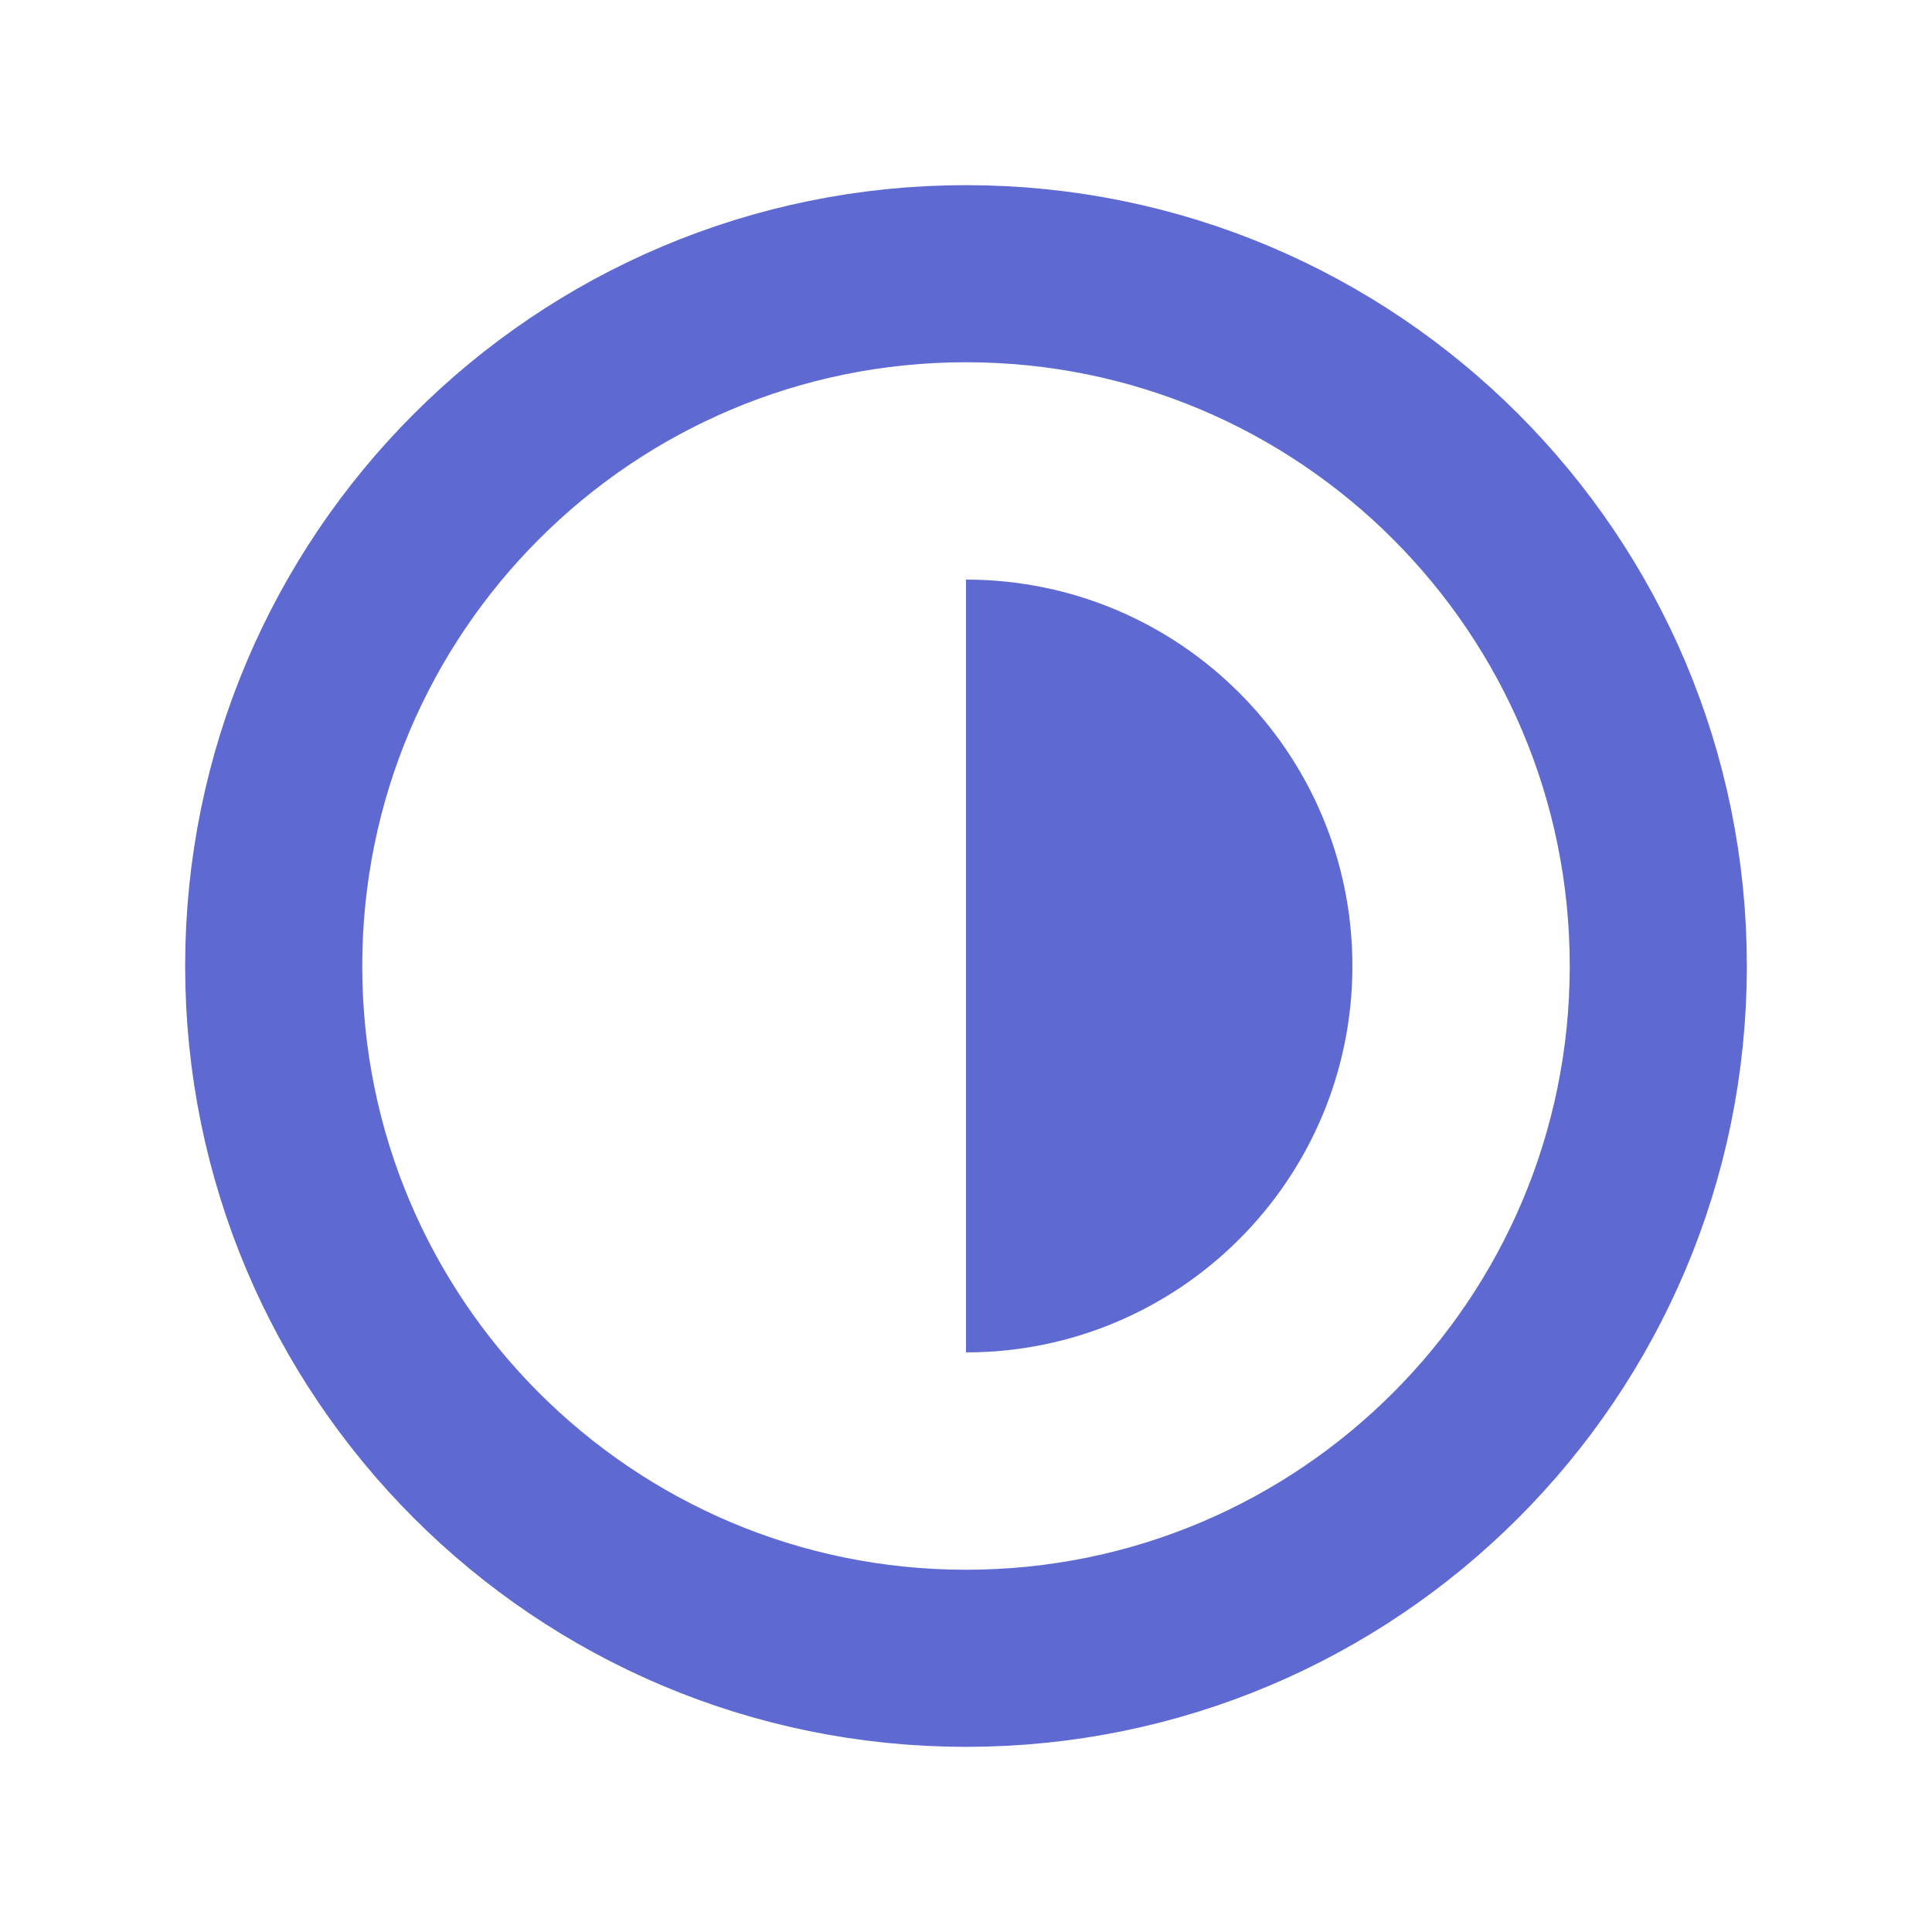
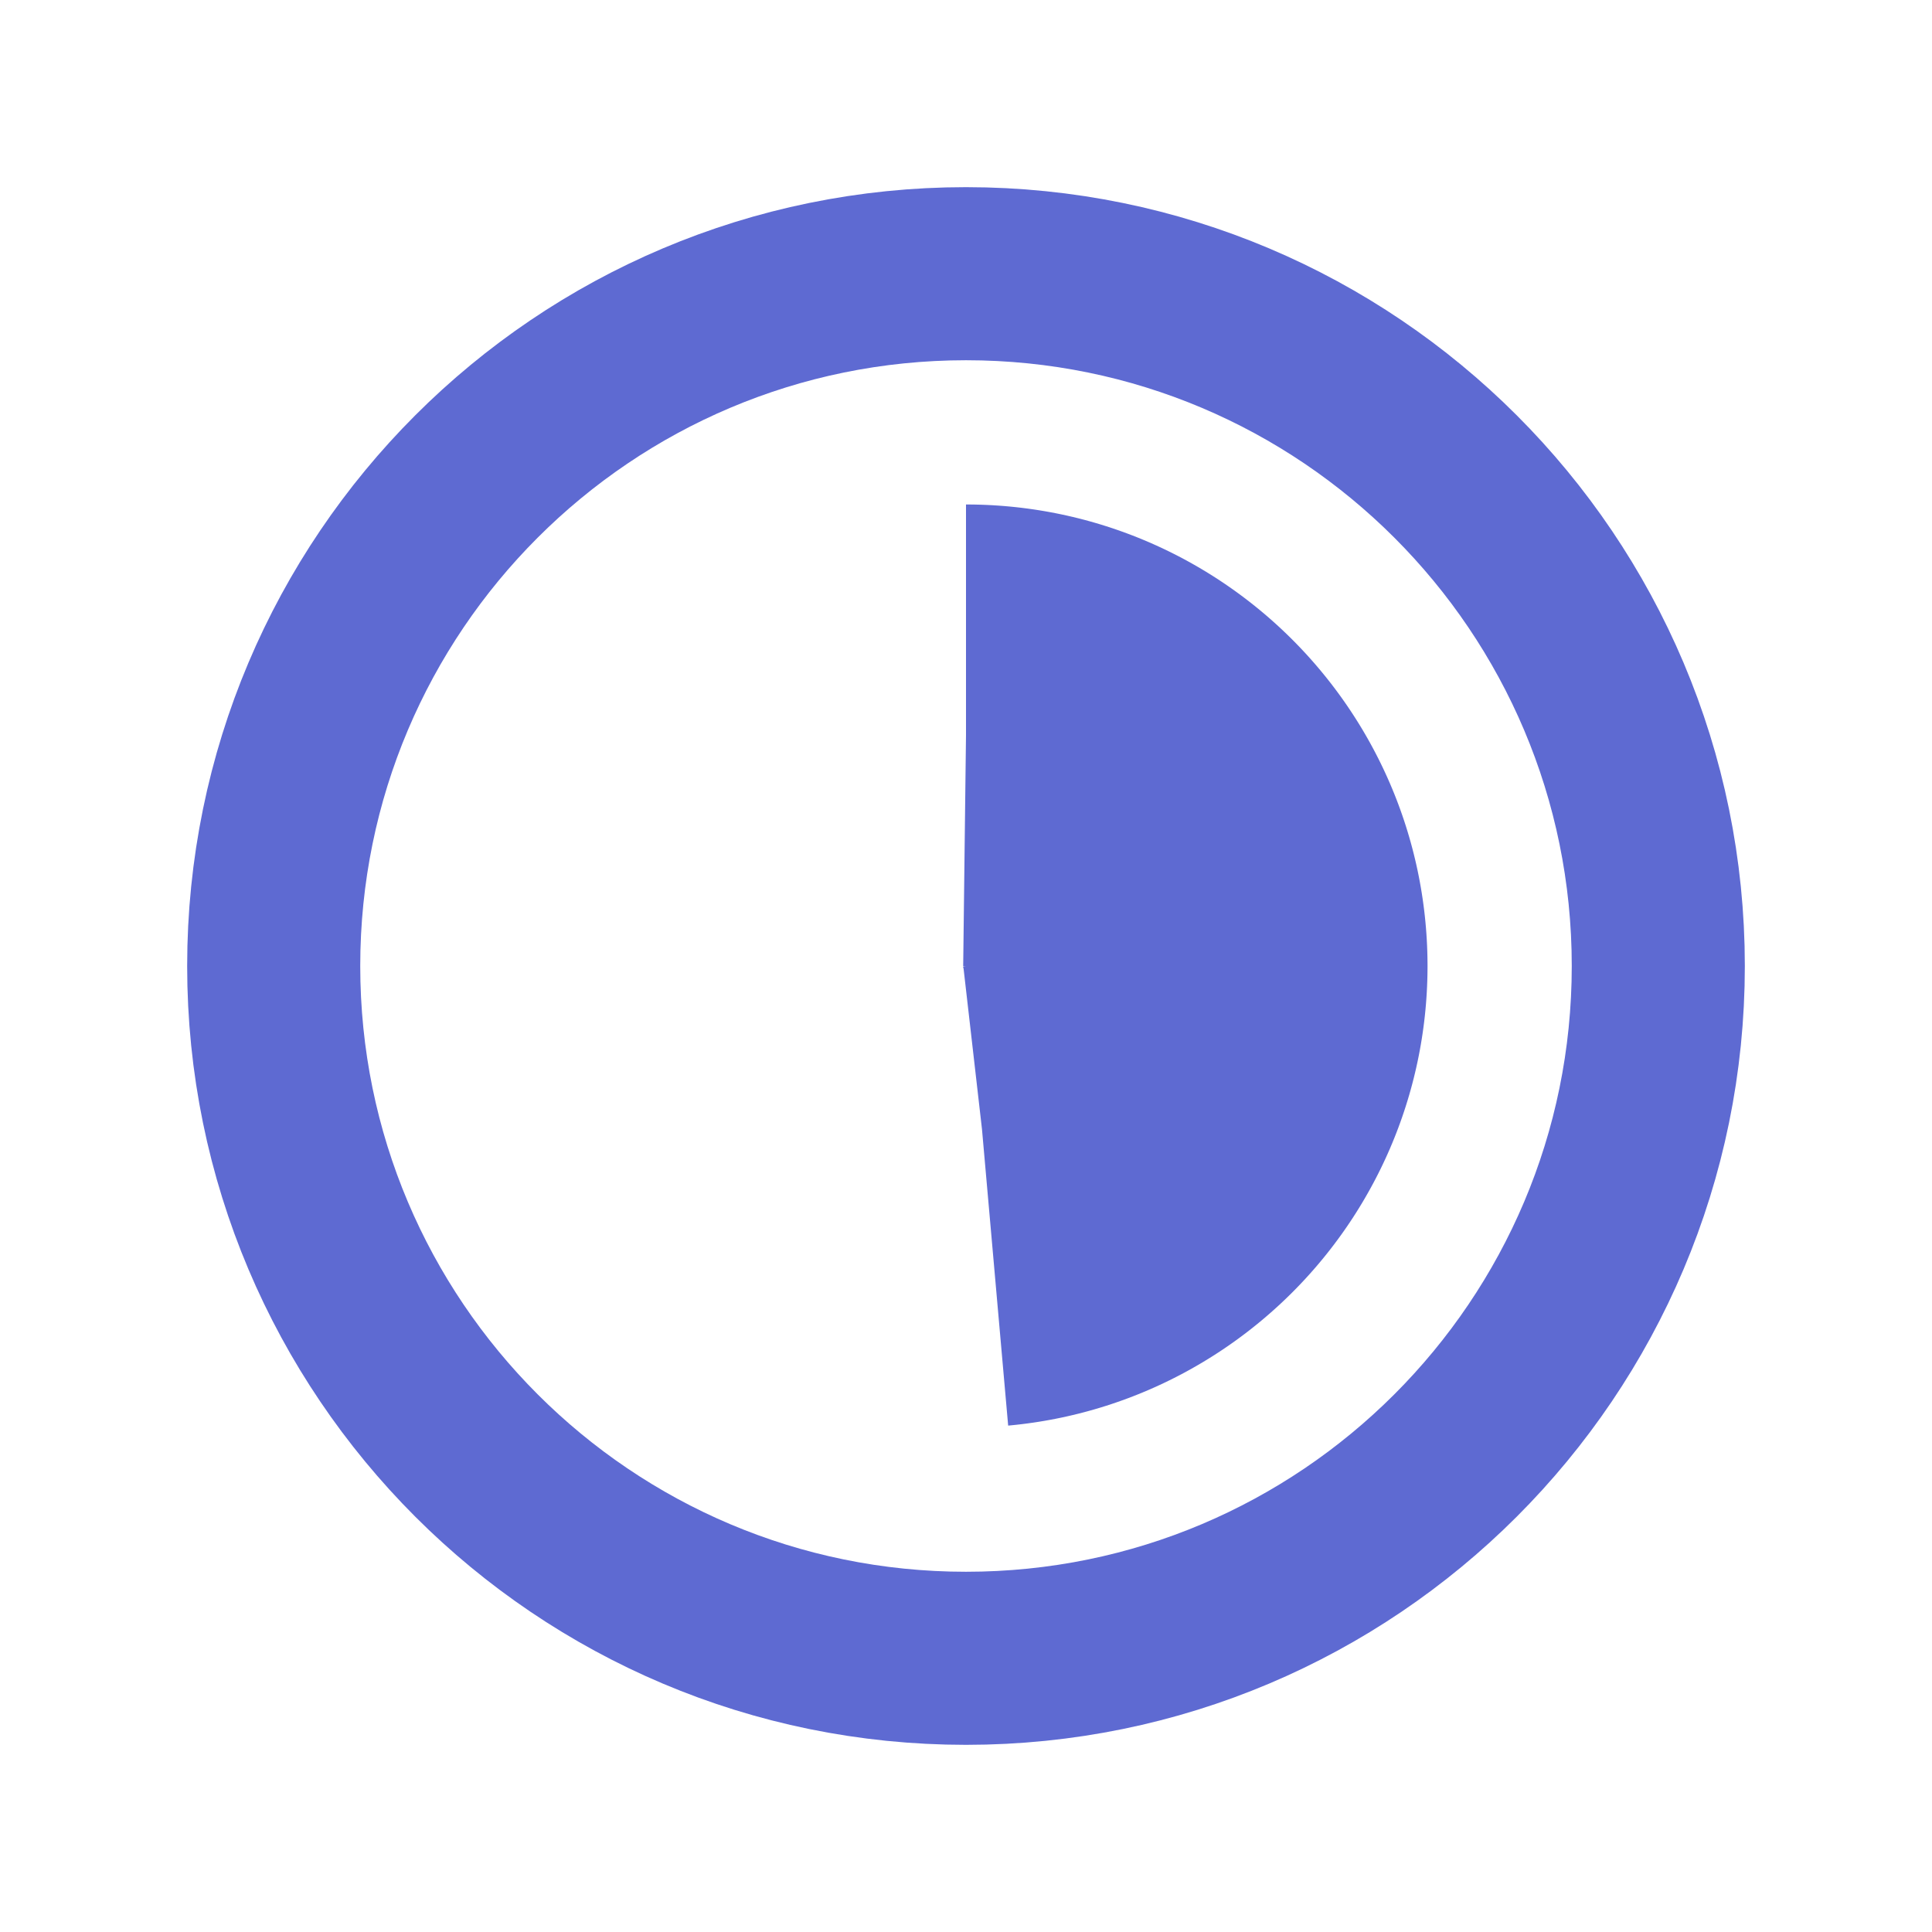
<svg xmlns="http://www.w3.org/2000/svg" viewBox="0 0 24 24" width="24" height="24">
-   <g stroke="#5E6AD2" stroke-width="2.2" fill="none">
-     <circle cx="12" cy="12" r="8.6" />
-     <path d="M12 7.2 A 4.8 4.8 0 0 1 12 16.8 Z" fill="#5E6AD2" stroke="none" />
+   <g transform="translate(1.966667 1.966667) scale(1.433333)" fill="none">
+     <circle cx="7" cy="7" r="6" stroke="#5E6AD2" stroke-width="1.5" stroke-dasharray="3.14 0" stroke-dashoffset="-0.7" />
+     <circle cx="7" cy="7" r="2" stroke="#5E6AD2" stroke-width="4" stroke-dasharray="12.189 24.379" stroke-dashoffset="6.095" transform="rotate(-90 7 7)" />
  </g>
</svg>
